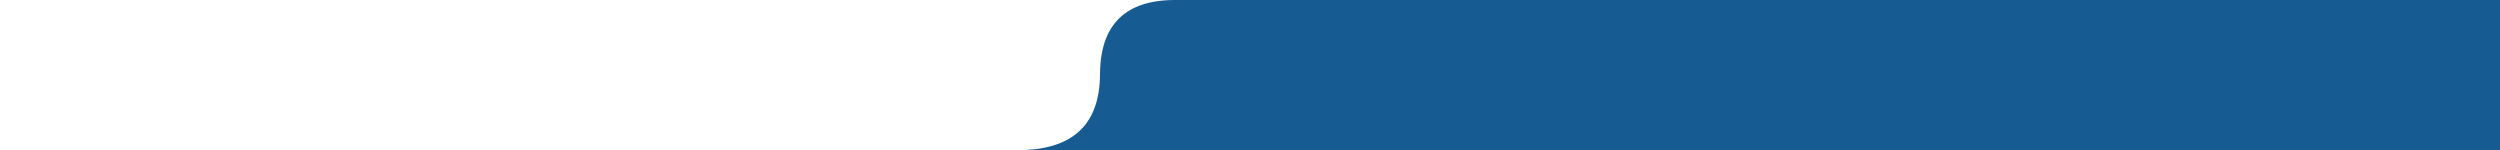
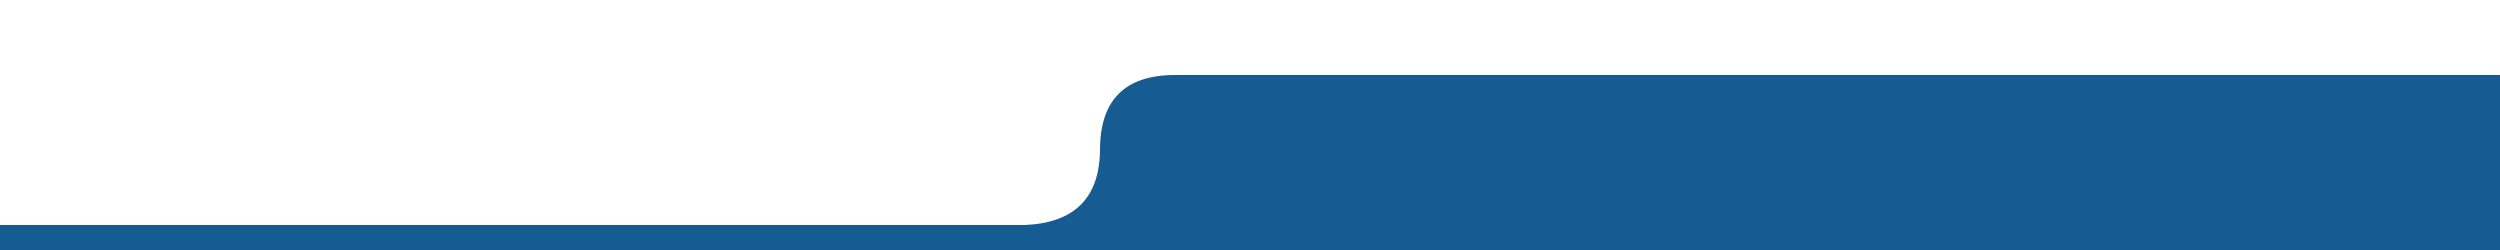
- <svg xmlns="http://www.w3.org/2000/svg" viewBox="0 59 100 6">
+ <svg xmlns="http://www.w3.org/2000/svg" viewBox="0 56 100 10">
  <path d="M 0 66 V 65 L 10 65 L 41 65 Q 43.973 64.869 44 62 L 44 62 Q 44 59 47 59 L 100 59 V 66 L 46.995 66.026 C 43.973 66.026 44.037 66.026 43.973 66.026 L 44 66 C 43.972 66.09 40.885 66.026 37.991 66.09 L 0.045 66.026" fill="#175B93" />
</svg>
